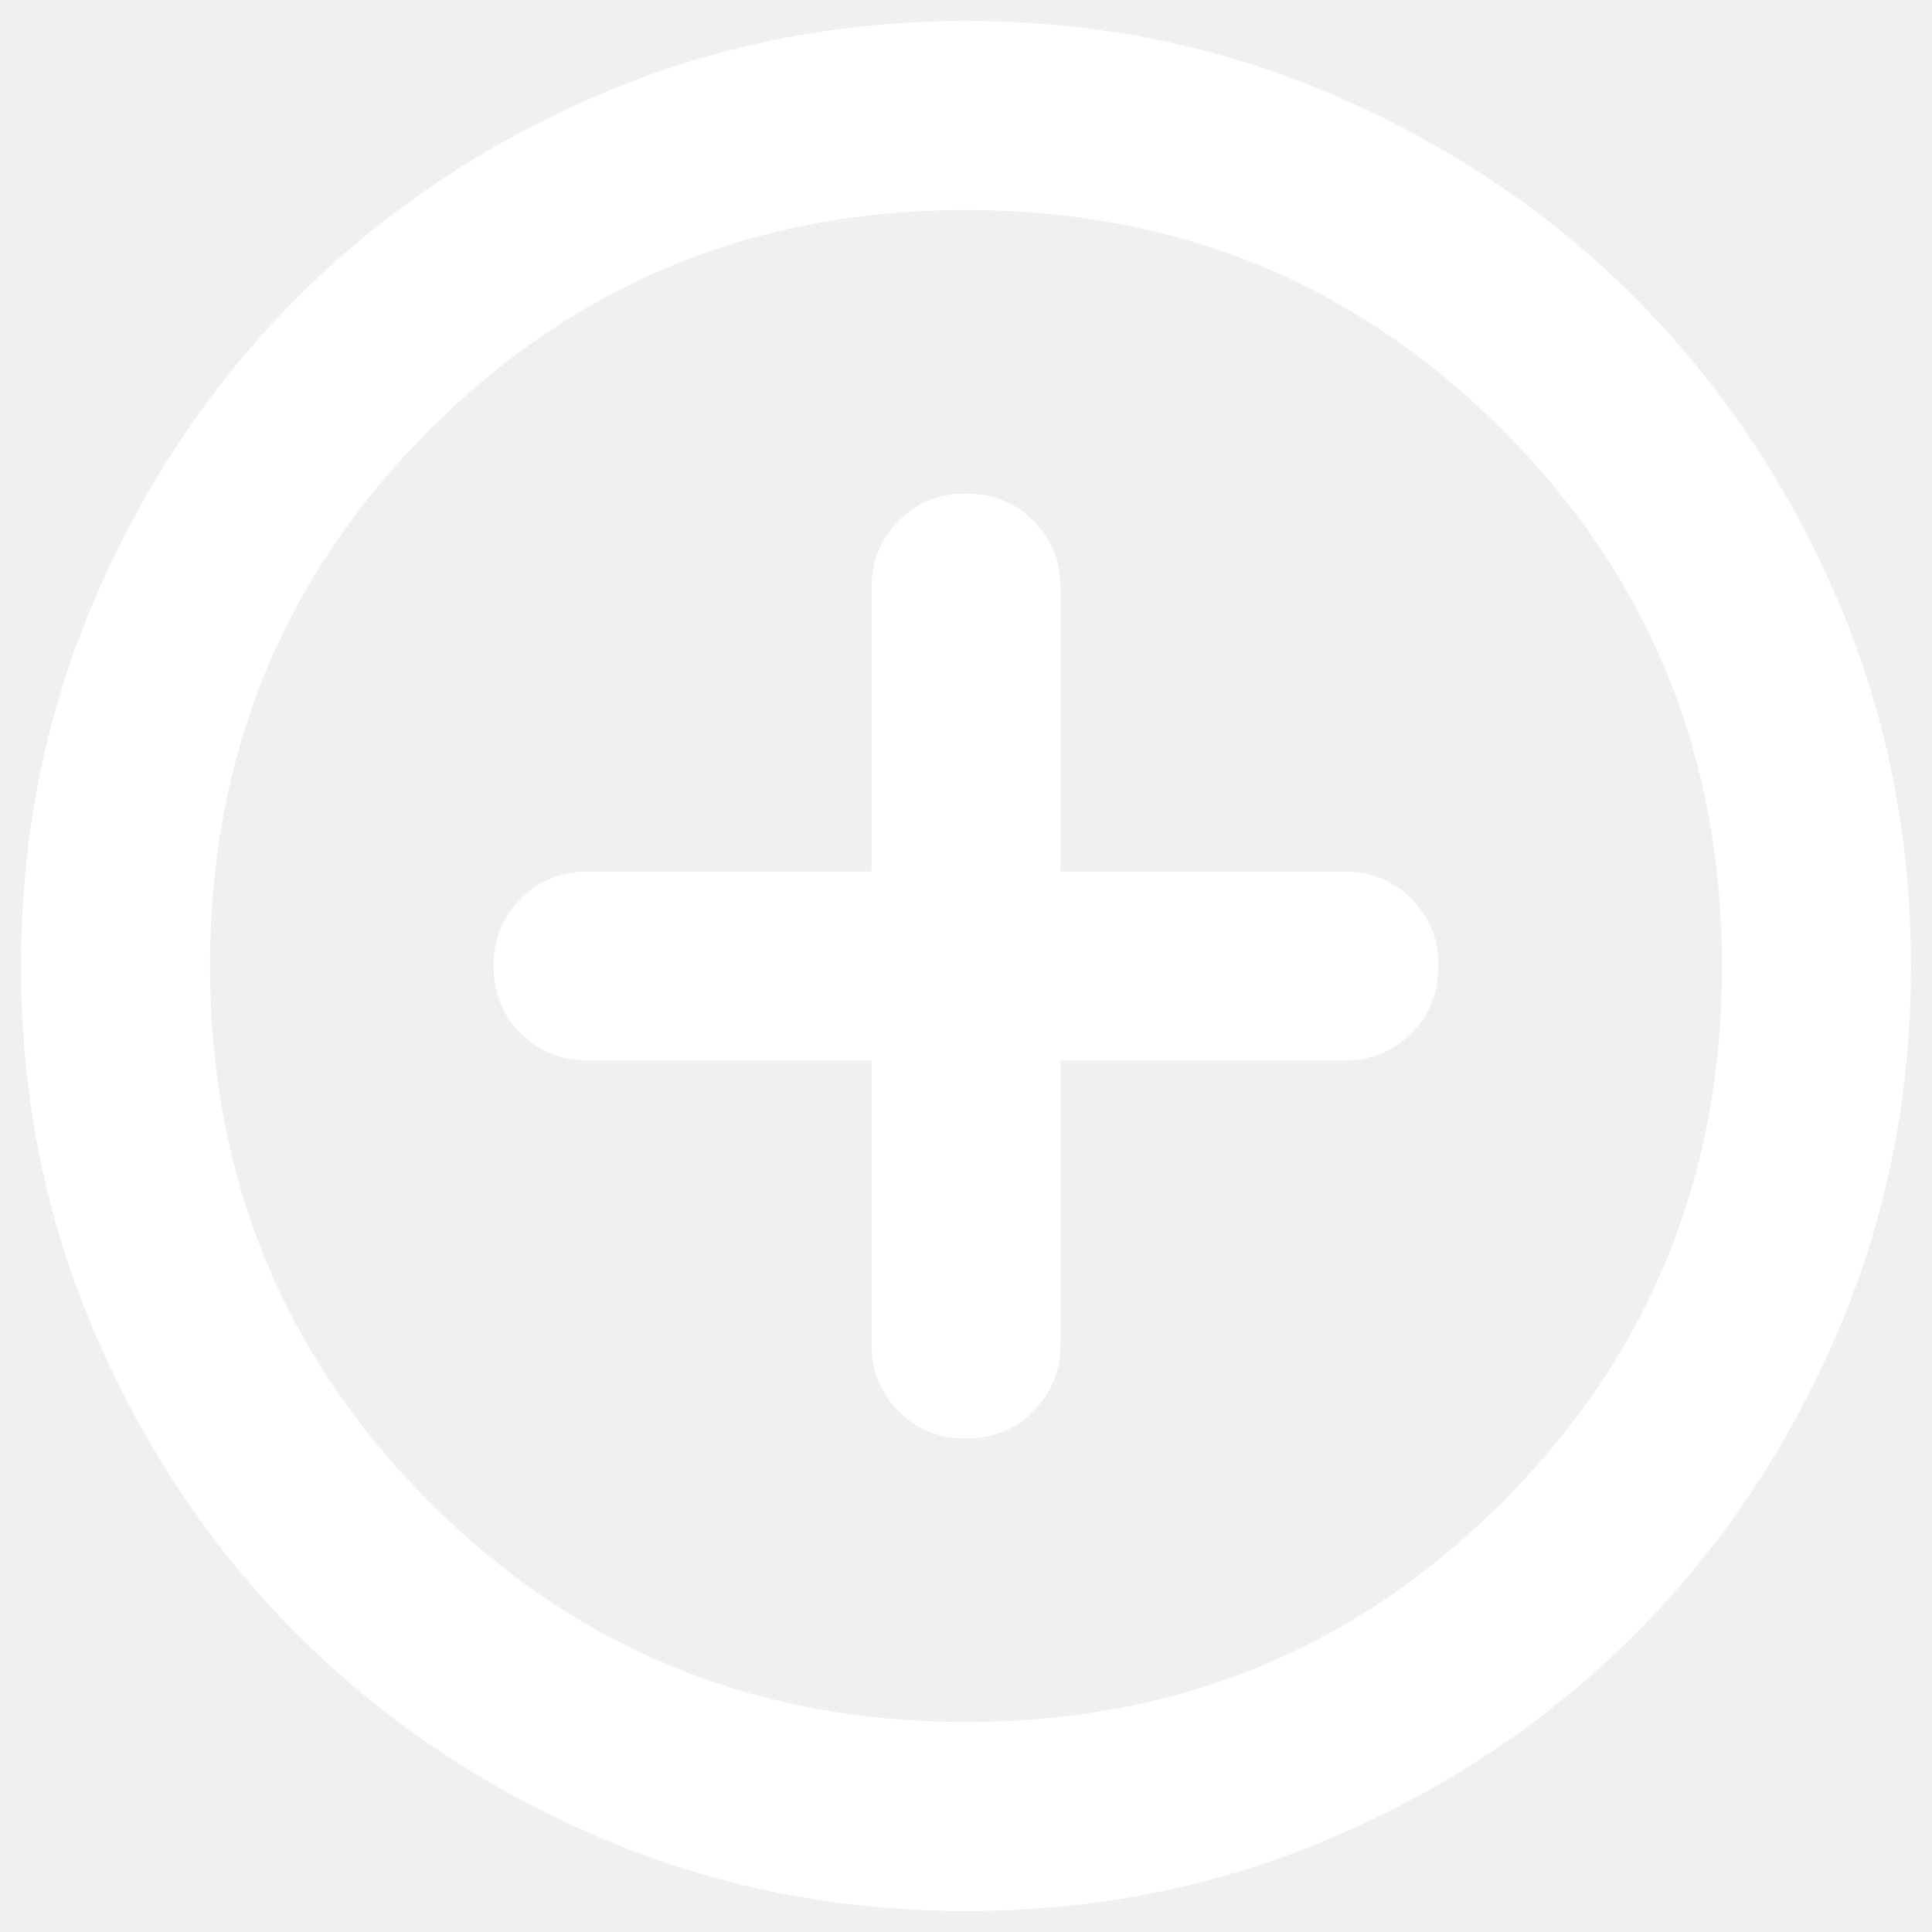
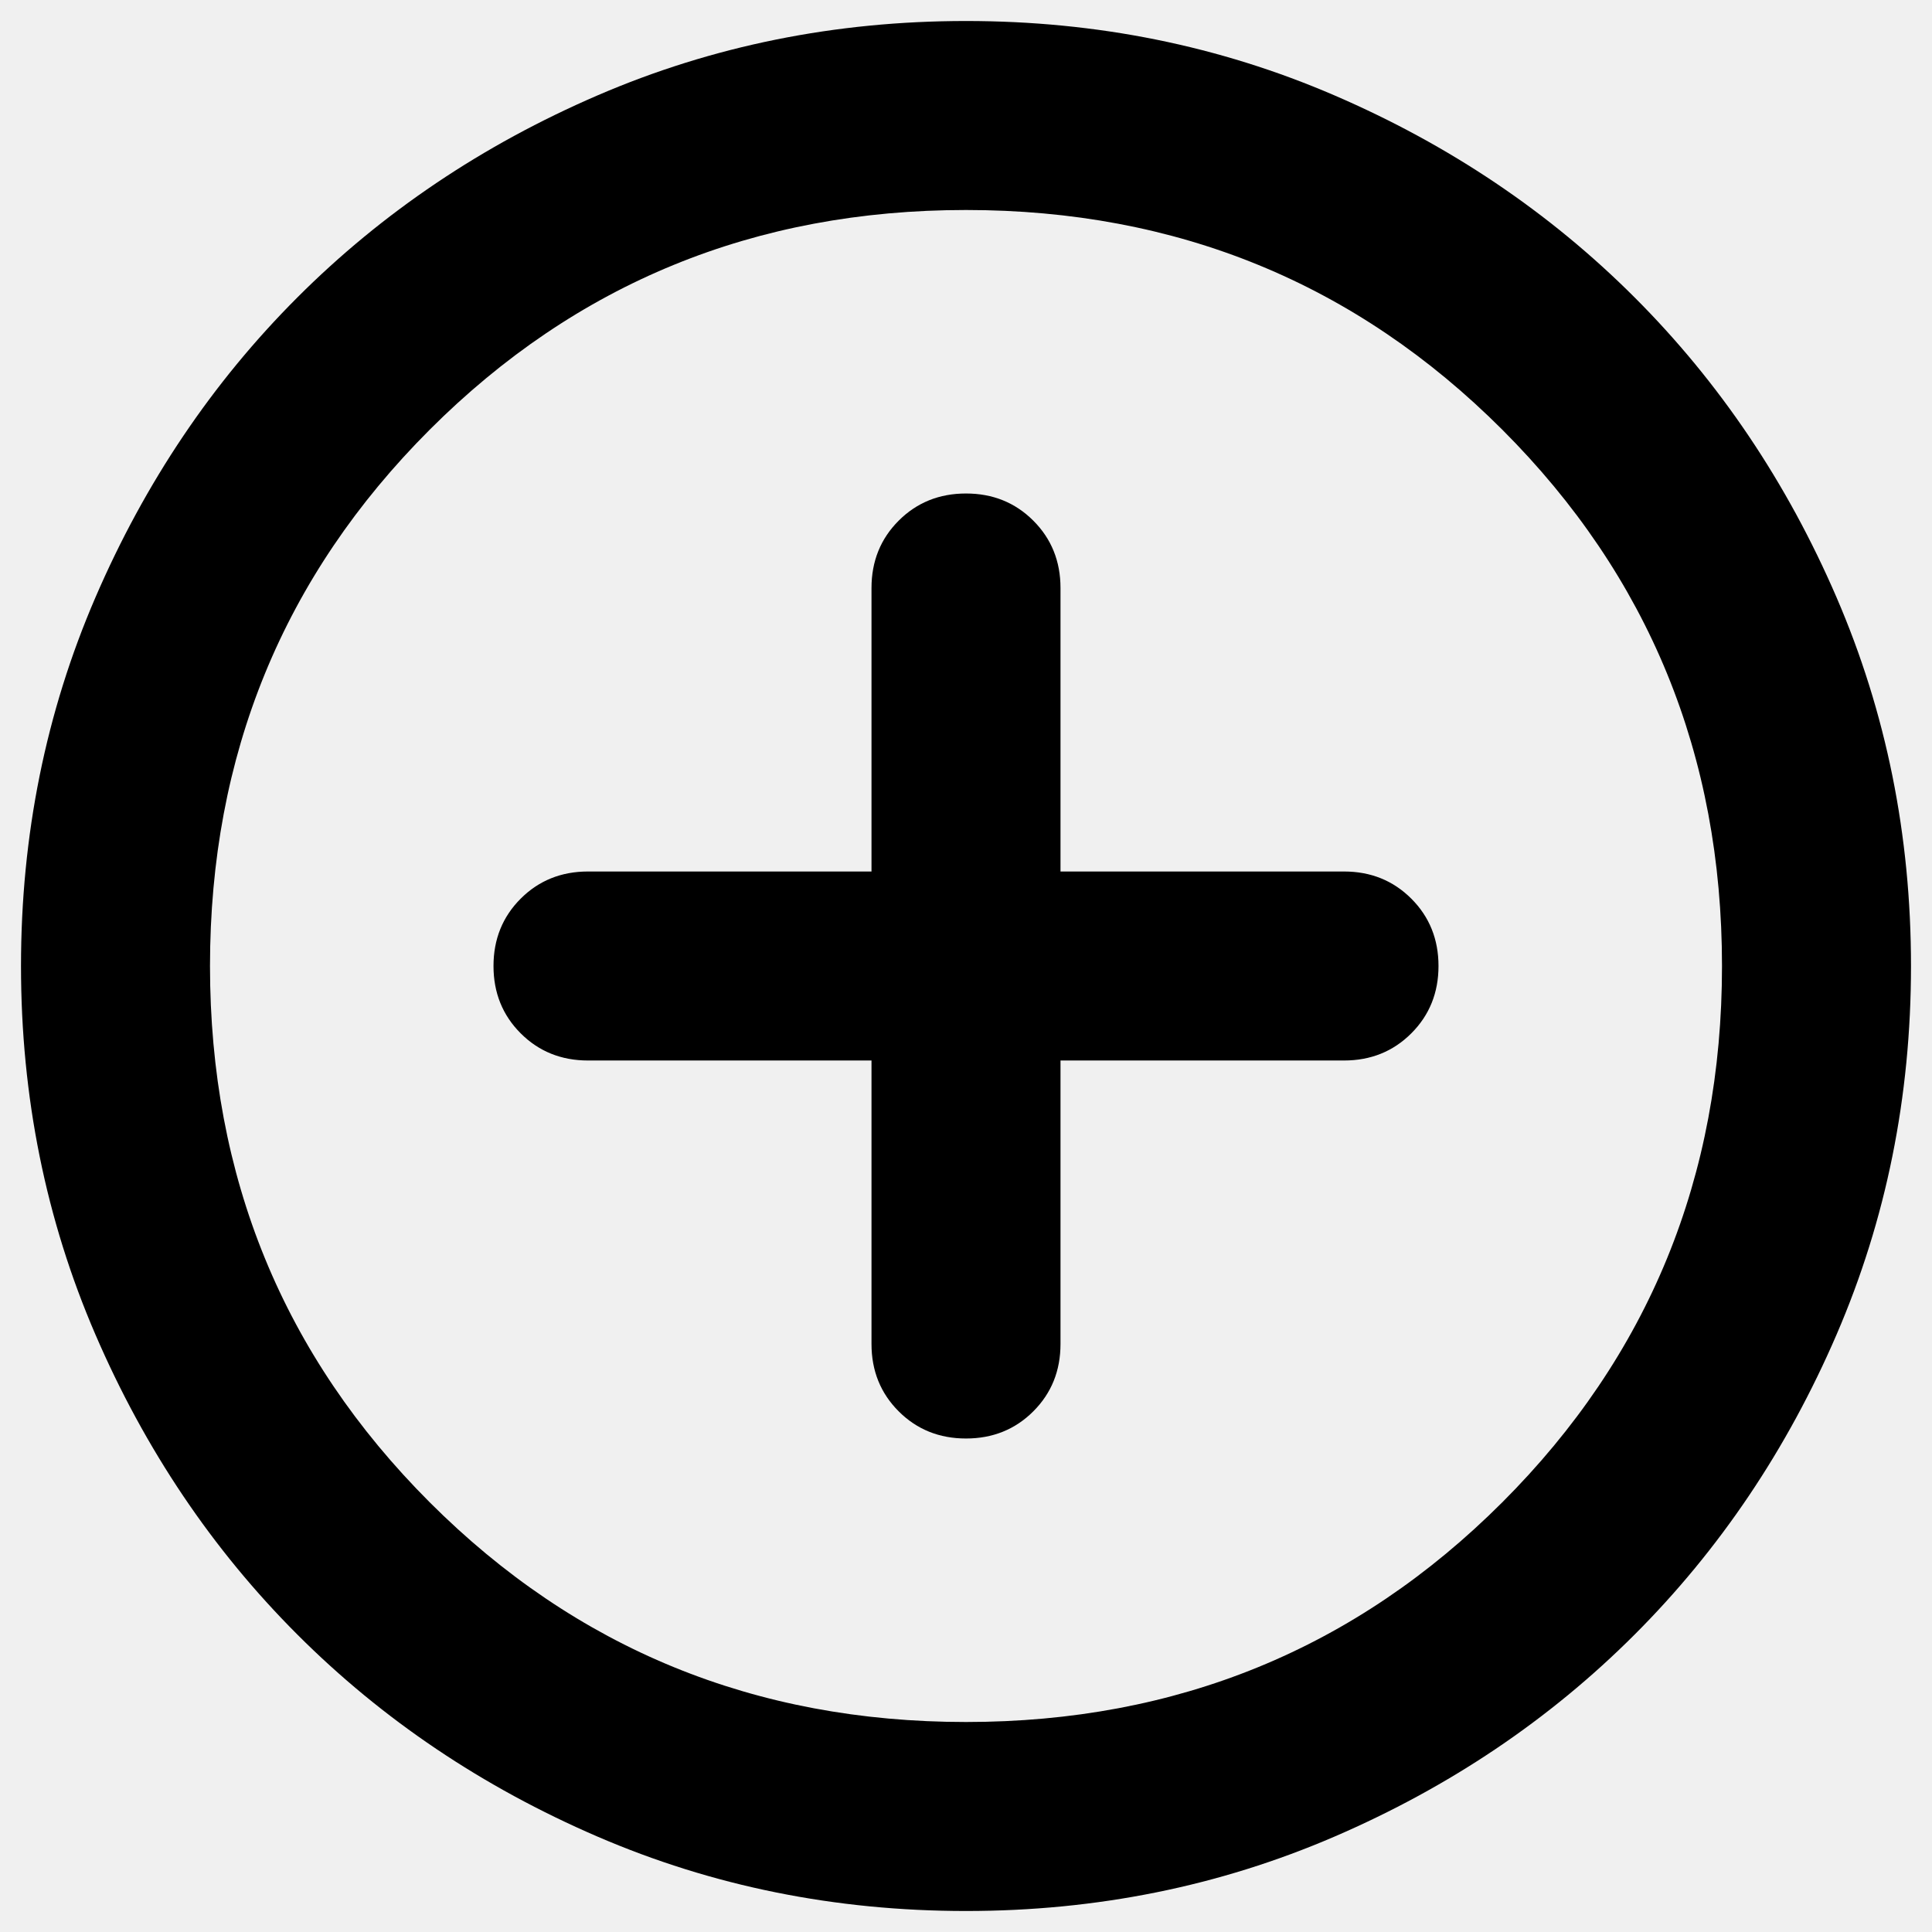
- <svg xmlns="http://www.w3.org/2000/svg" width="46" height="46" viewBox="0 0 46 46" fill="none">
-   <path d="M25.25 20.75V14C25.25 13.363 25.034 12.828 24.603 12.397C24.172 11.966 23.637 11.75 23 11.75C22.363 11.75 21.828 11.966 21.397 12.397C20.966 12.828 20.75 13.363 20.75 14V20.75H14C13.363 20.75 12.828 20.966 12.397 21.397C11.966 21.828 11.75 22.363 11.75 23C11.75 23.637 11.966 24.172 12.397 24.603C12.828 25.034 13.363 25.25 14 25.25H20.75L20.75 32C20.75 32.638 20.966 33.172 21.397 33.603C21.828 34.034 22.363 34.25 23 34.25C23.637 34.25 24.172 34.034 24.603 33.603C25.034 33.172 25.25 32.638 25.25 32L25.25 25.25L32 25.25C32.638 25.25 33.172 25.034 33.603 24.603C34.034 24.172 34.25 23.637 34.25 23C34.25 22.363 34.034 21.828 33.603 21.397C33.172 20.966 32.638 20.75 32 20.75L25.25 20.75ZM23 0.5C26.113 0.5 29.038 1.091 31.775 2.272C34.513 3.453 36.894 5.056 38.919 7.081C40.944 9.106 42.547 11.488 43.728 14.225C44.909 16.962 45.5 19.887 45.5 23C45.5 26.113 44.909 29.038 43.728 31.775C42.547 34.513 40.944 36.894 38.919 38.919C36.894 40.944 34.513 42.547 31.775 43.728C29.038 44.909 26.113 45.5 23 45.5C19.887 45.5 16.962 44.909 14.225 43.728C11.488 42.547 9.106 40.944 7.081 38.919C5.056 36.894 3.453 34.513 2.272 31.775C1.091 29.038 0.5 26.113 0.5 23C0.5 19.887 1.091 16.962 2.272 14.225C3.453 11.488 5.056 9.106 7.081 7.081C9.106 5.056 11.488 3.453 14.225 2.272C16.962 1.091 19.887 0.5 23 0.5ZM23 5C17.975 5 13.719 6.744 10.231 10.231C6.744 13.719 5 17.975 5 23C5 28.025 6.744 32.281 10.231 35.769C13.719 39.256 17.975 41 23 41C28.025 41 32.281 39.256 35.769 35.769C39.256 32.281 41 28.025 41 23C41 17.975 39.256 13.719 35.769 10.231C32.281 6.744 28.025 5 23 5Z" fill="white" />
+ <svg xmlns="http://www.w3.org/2000/svg" viewBox="0 0 46 46" fill="none">
+   <path d="M25.25 20.75V14C25.25 13.363 25.034 12.828 24.603 12.397C24.172 11.966 23.637 11.75 23 11.75C22.363 11.75 21.828 11.966 21.397 12.397C20.966 12.828 20.75 13.363 20.75 14V20.75H14C13.363 20.75 12.828 20.966 12.397 21.397C11.966 21.828 11.75 22.363 11.75 23C11.75 23.637 11.966 24.172 12.397 24.603C12.828 25.034 13.363 25.25 14 25.25H20.75L20.75 32C20.75 32.638 20.966 33.172 21.397 33.603C21.828 34.034 22.363 34.25 23 34.25C23.637 34.25 24.172 34.034 24.603 33.603C25.034 33.172 25.25 32.638 25.25 32L25.25 25.25L32 25.25C32.638 25.25 33.172 25.034 33.603 24.603C34.034 24.172 34.25 23.637 34.25 23C34.25 22.363 34.034 21.828 33.603 21.397C33.172 20.966 32.638 20.75 32 20.75L25.25 20.75ZM23 0.5C26.113 0.5 29.038 1.091 31.775 2.272C34.513 3.453 36.894 5.056 38.919 7.081C40.944 9.106 42.547 11.488 43.728 14.225C44.909 16.962 45.5 19.887 45.5 23C45.5 26.113 44.909 29.038 43.728 31.775C42.547 34.513 40.944 36.894 38.919 38.919C36.894 40.944 34.513 42.547 31.775 43.728C29.038 44.909 26.113 45.5 23 45.5C19.887 45.5 16.962 44.909 14.225 43.728C11.488 42.547 9.106 40.944 7.081 38.919C5.056 36.894 3.453 34.513 2.272 31.775C1.091 29.038 0.5 26.113 0.5 23C0.5 19.887 1.091 16.962 2.272 14.225C3.453 11.488 5.056 9.106 7.081 7.081C9.106 5.056 11.488 3.453 14.225 2.272C16.962 1.091 19.887 0.5 23 0.5ZM23 5C17.975 5 13.719 6.744 10.231 10.231C6.744 13.719 5 17.975 5 23C5 28.025 6.744 32.281 10.231 35.769C13.719 39.256 17.975 41 23 41C28.025 41 32.281 39.256 35.769 35.769C39.256 32.281 41 28.025 41 23C41 17.975 39.256 13.719 35.769 10.231C32.281 6.744 28.025 5 23 5Z" fill="currentColor" />
</svg>
